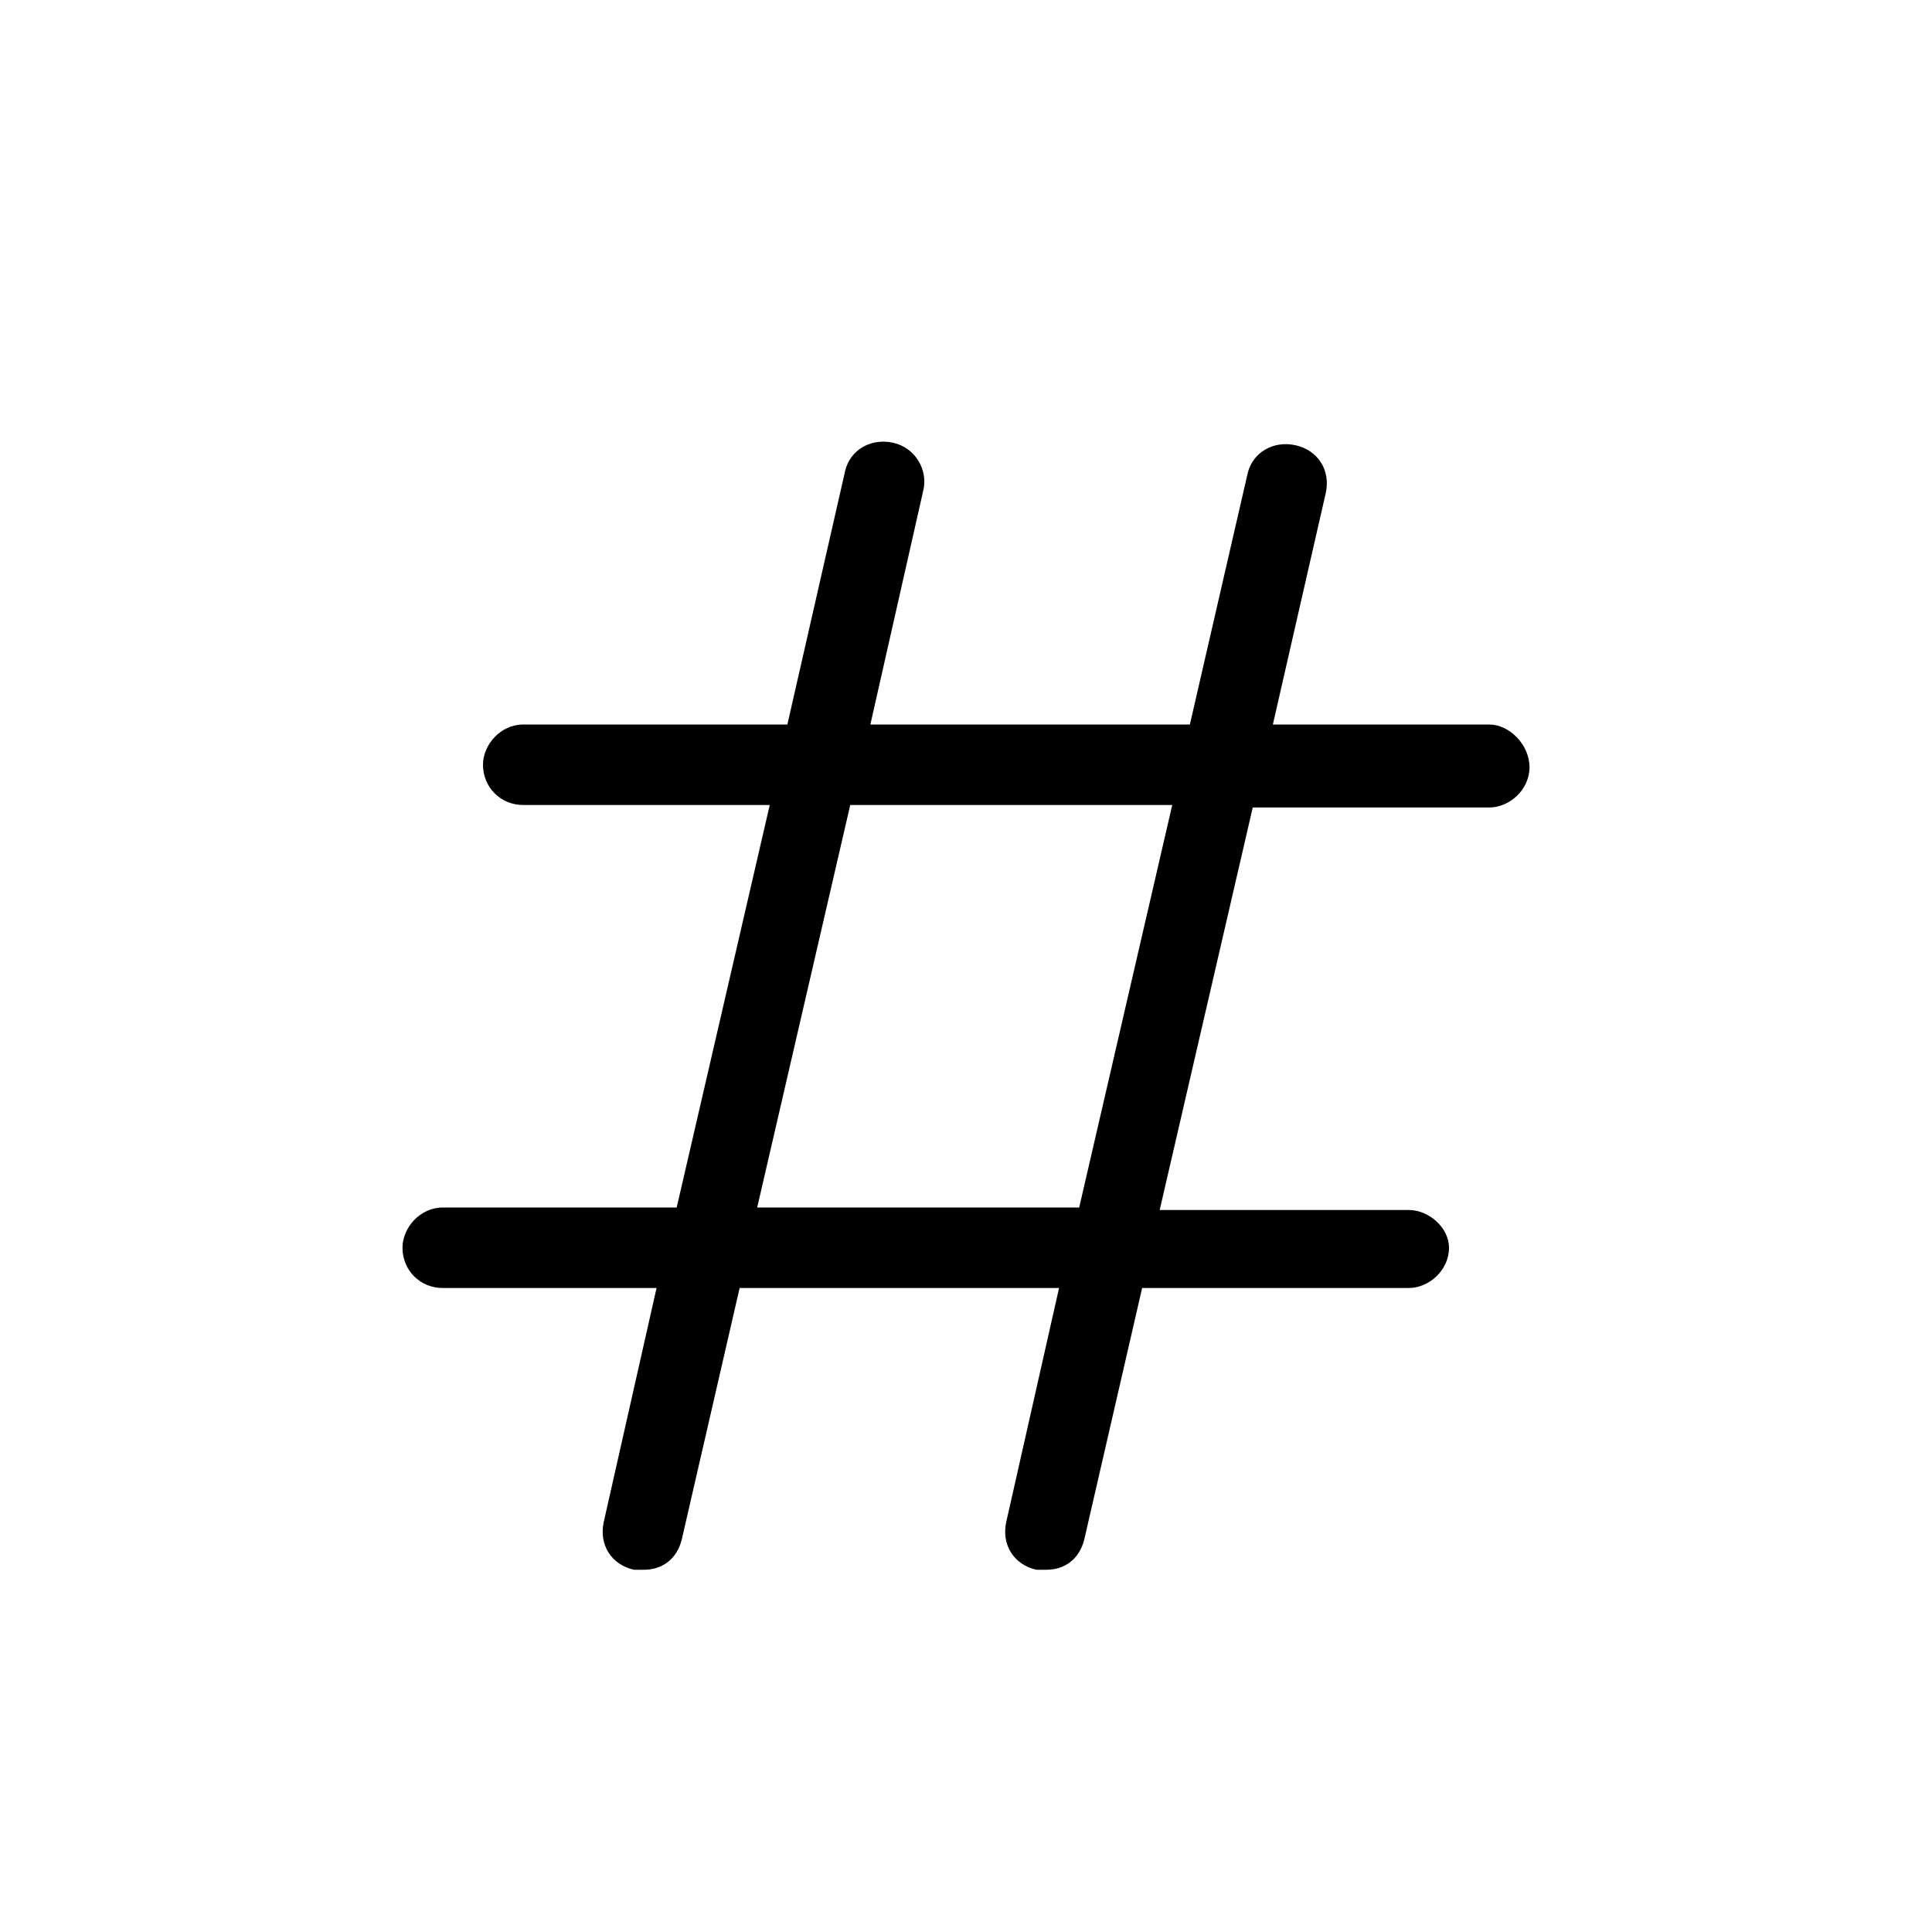
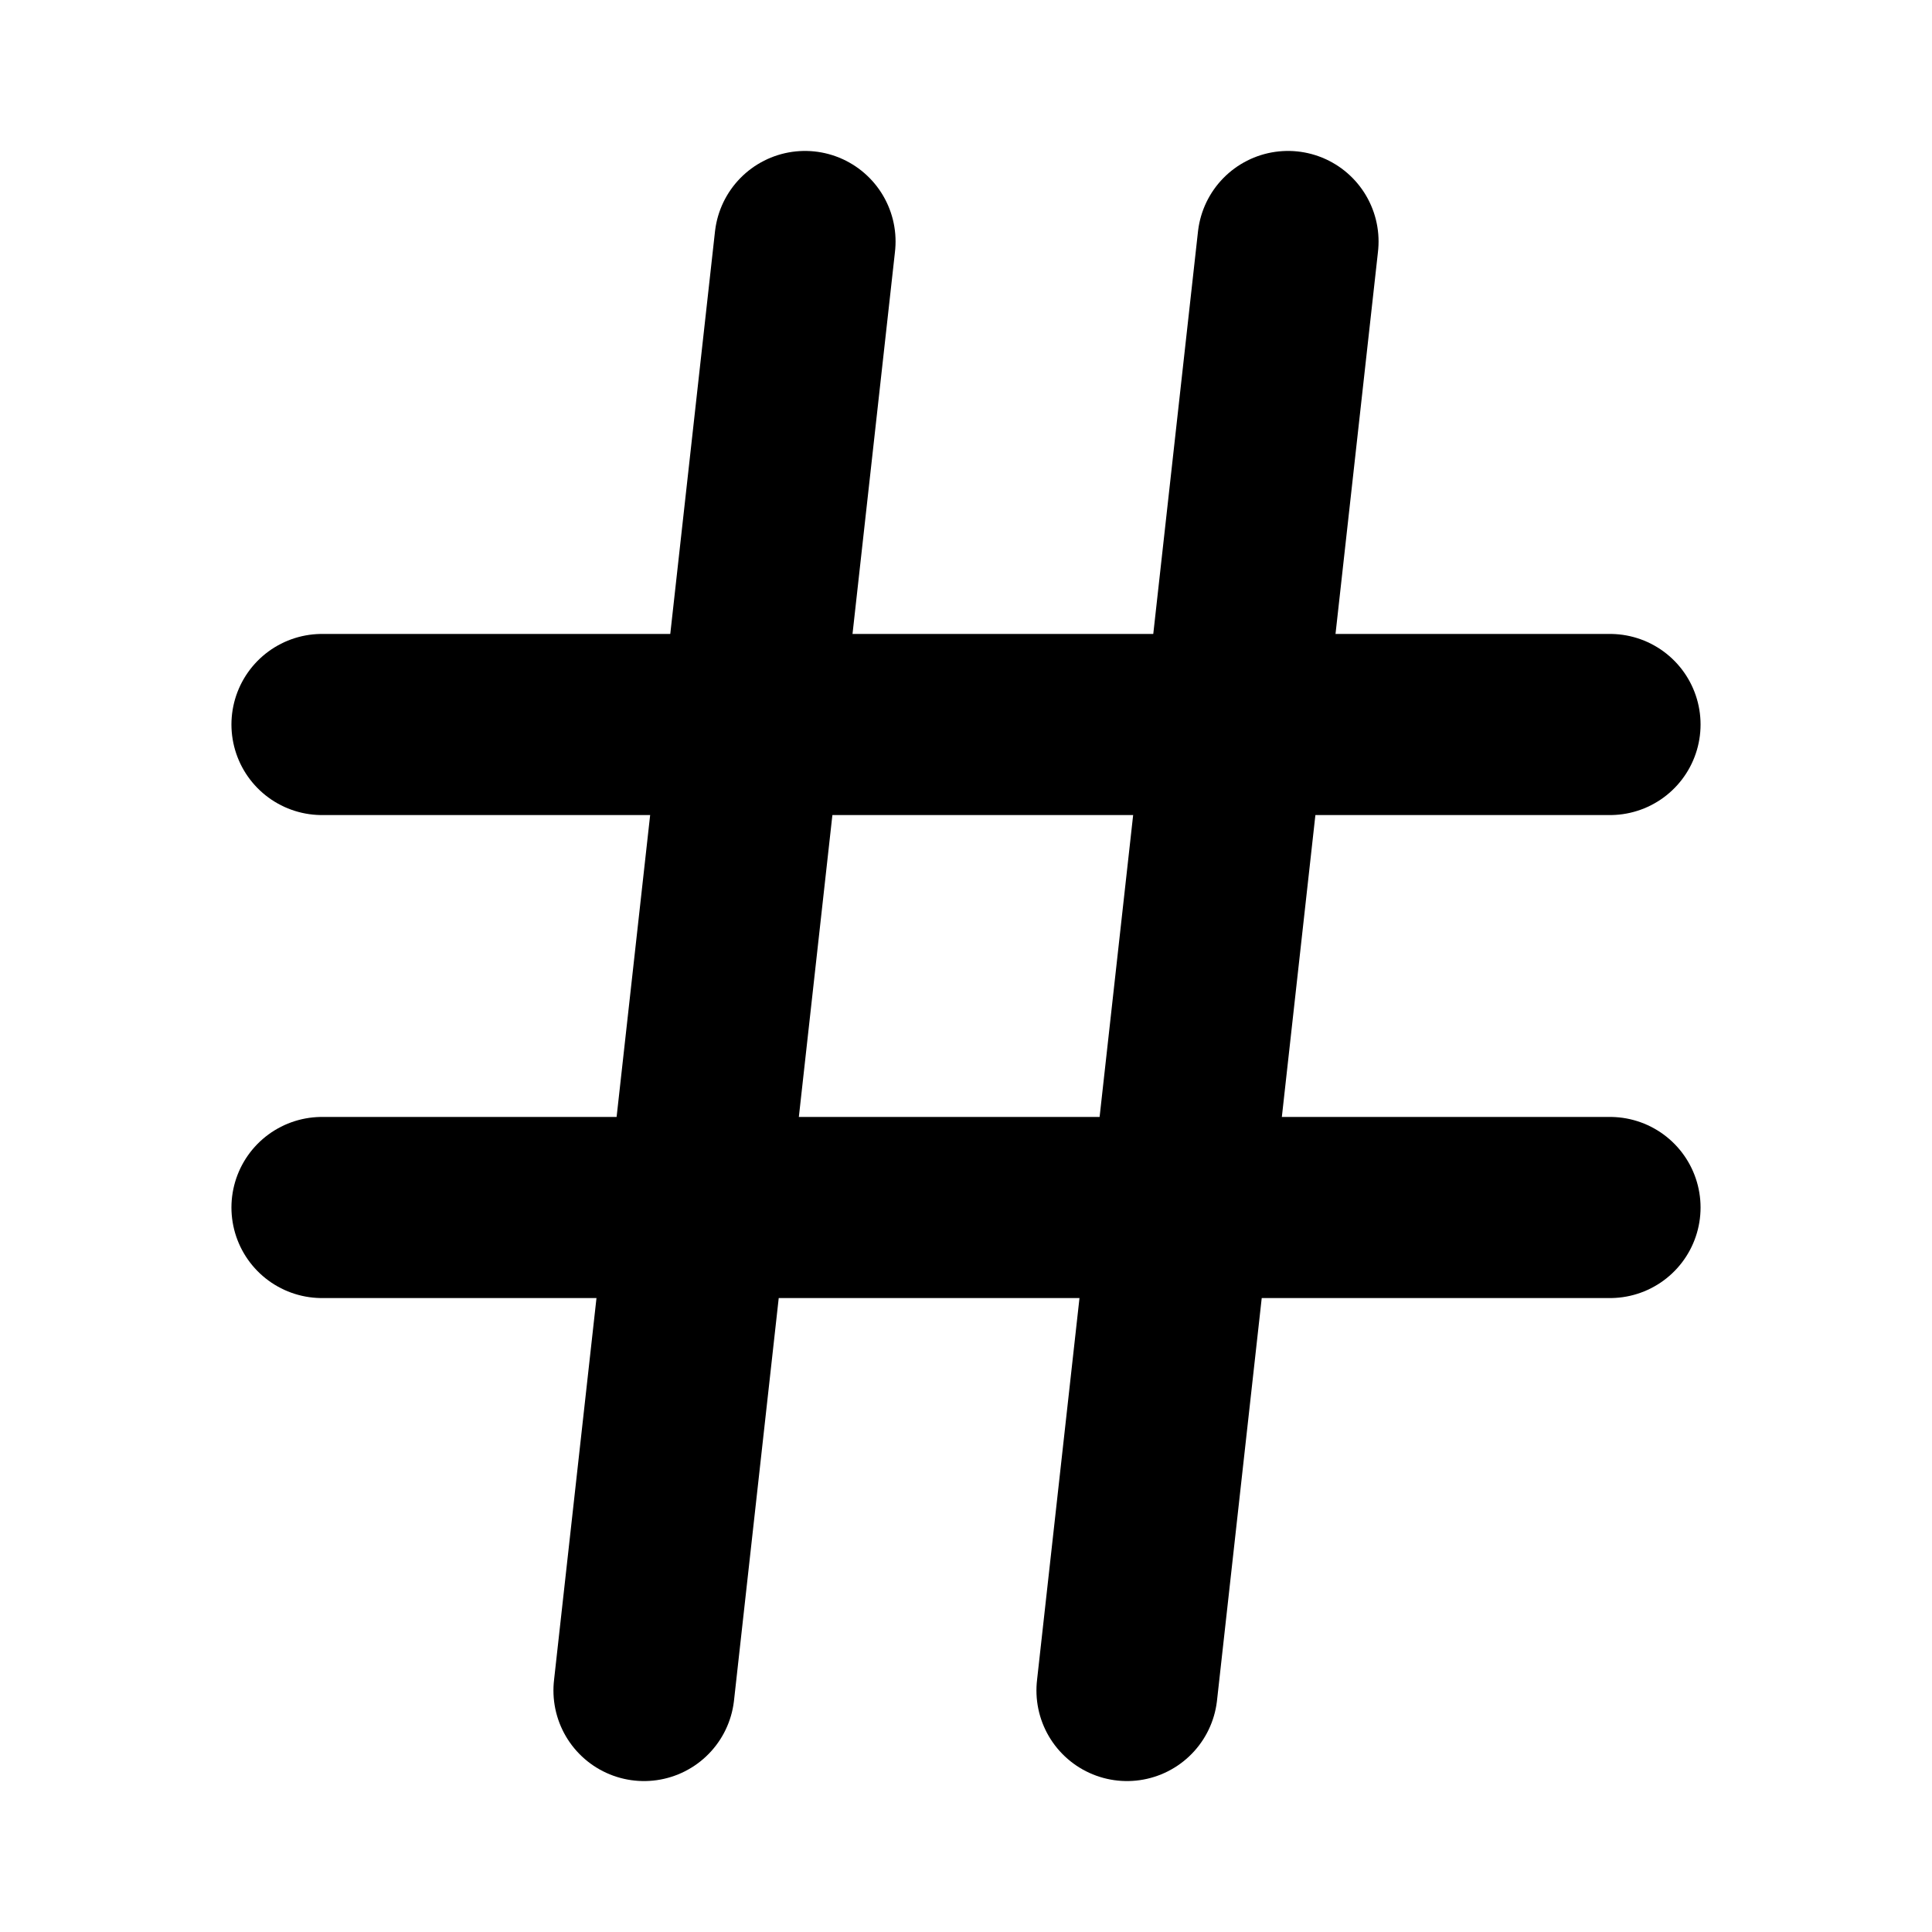
- <svg xmlns="http://www.w3.org/2000/svg" viewBox="0 0 24 24">
-   <path style="transform: translate(-12px, -12px)" d="M30.5 21C30.75 21 31 21.25 31 21.531C31 21.812 30.75 22.031 30.5 22.031H27.562L26.406 27.031H29.5C29.75 27.031 30 27.25 30 27.5C30 27.781 29.75 28 29.5 28H26.188L25.469 31.125C25.406 31.375 25.219 31.5 25 31.5C24.938 31.5 24.906 31.5 24.875 31.5C24.594 31.438 24.438 31.188 24.5 30.906L25.156 28H21.188L20.469 31.125C20.406 31.375 20.219 31.5 20 31.5C19.938 31.5 19.906 31.5 19.875 31.5C19.594 31.438 19.438 31.188 19.5 30.906L20.156 28H17.5C17.219 28 17 27.781 17 27.5C17 27.25 17.219 27 17.5 27H20.406L21.562 22H18.5C18.219 22 18 21.781 18 21.5C18 21.25 18.219 21 18.5 21H21.781L22.5 17.844C22.562 17.594 22.812 17.438 23.094 17.5C23.375 17.562 23.531 17.844 23.469 18.094L22.812 21H26.781L27.5 17.875C27.562 17.625 27.812 17.469 28.094 17.531C28.375 17.594 28.531 17.844 28.469 18.125L27.812 21H30.5ZM25.406 27L26.562 22H22.562L21.406 27H25.406Z" />
+ <svg xmlns="http://www.w3.org/2000/svg" width="24" height="24" viewBox="0 0 24 24" fill="none" stroke="currentColor" stroke-width="2.25" stroke-linecap="round" stroke-linejoin="round" class="lucide lucide-hash">
+   <line x1="4" x2="20" y1="9" y2="9" />
+   <line x1="4" x2="20" y1="15" y2="15" />
+   <line x1="10" x2="8" y1="3" y2="21" />
+   <line x1="16" x2="14" y1="3" y2="21" />
</svg>
